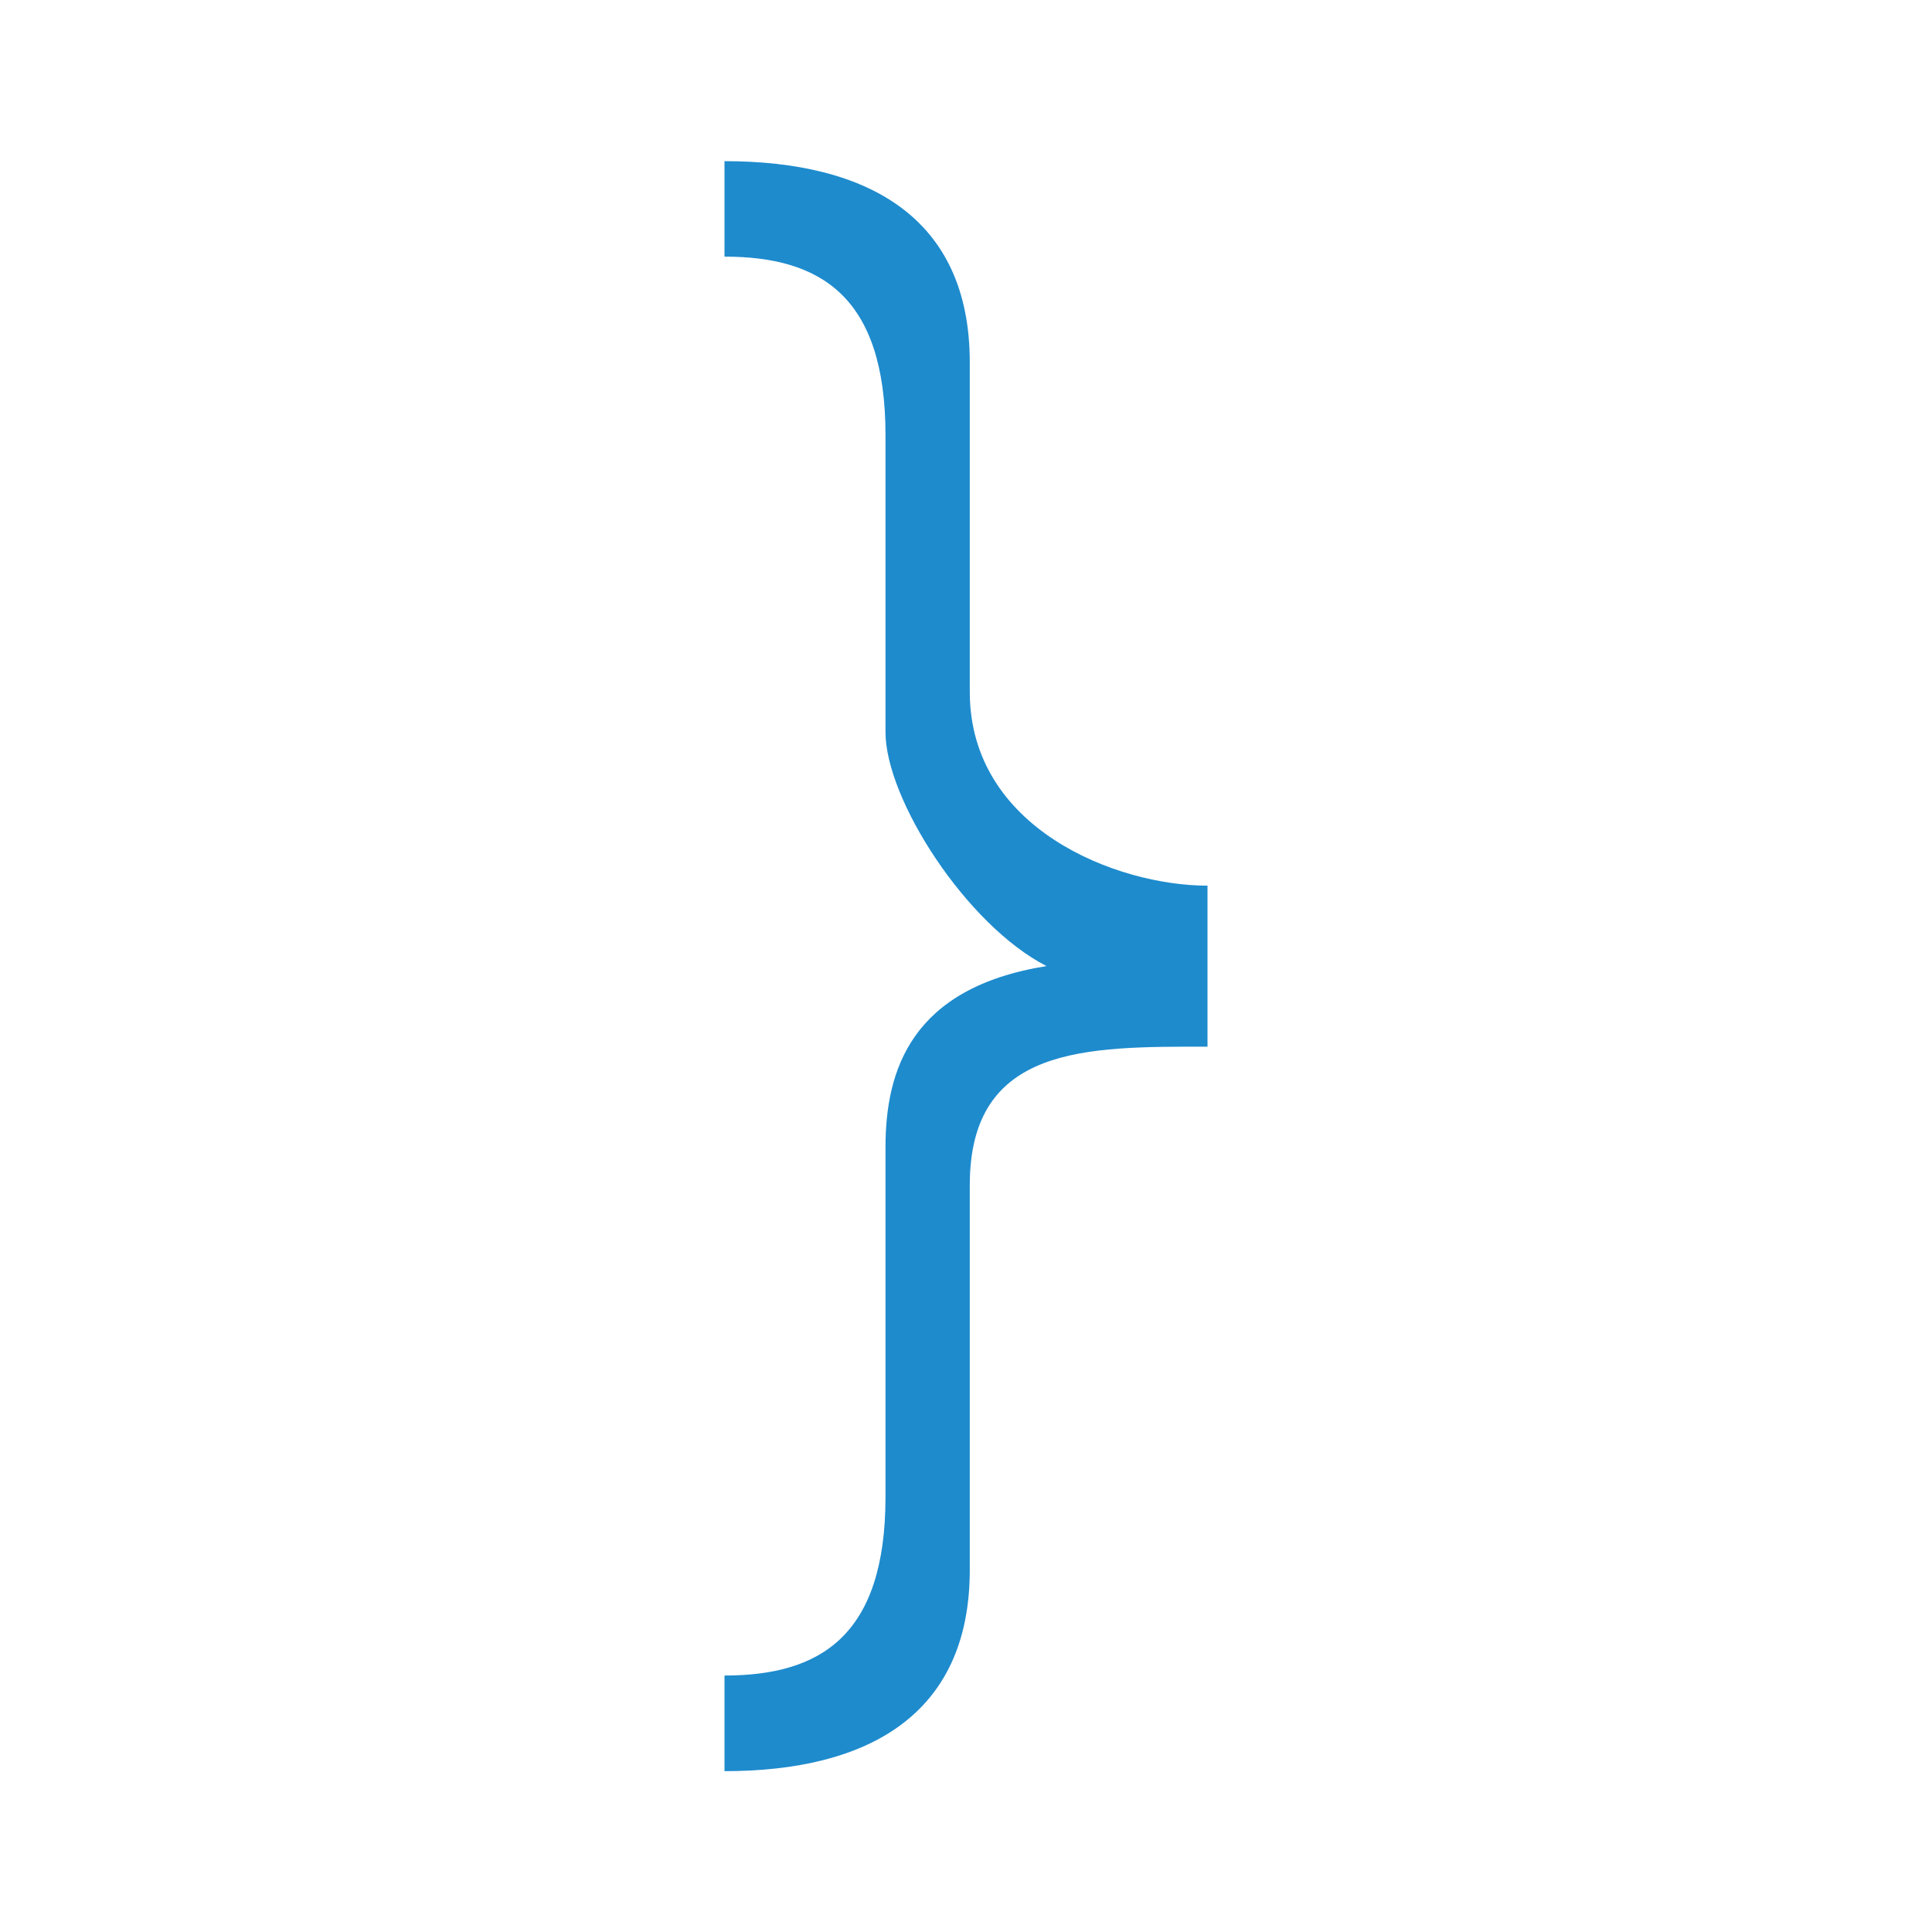
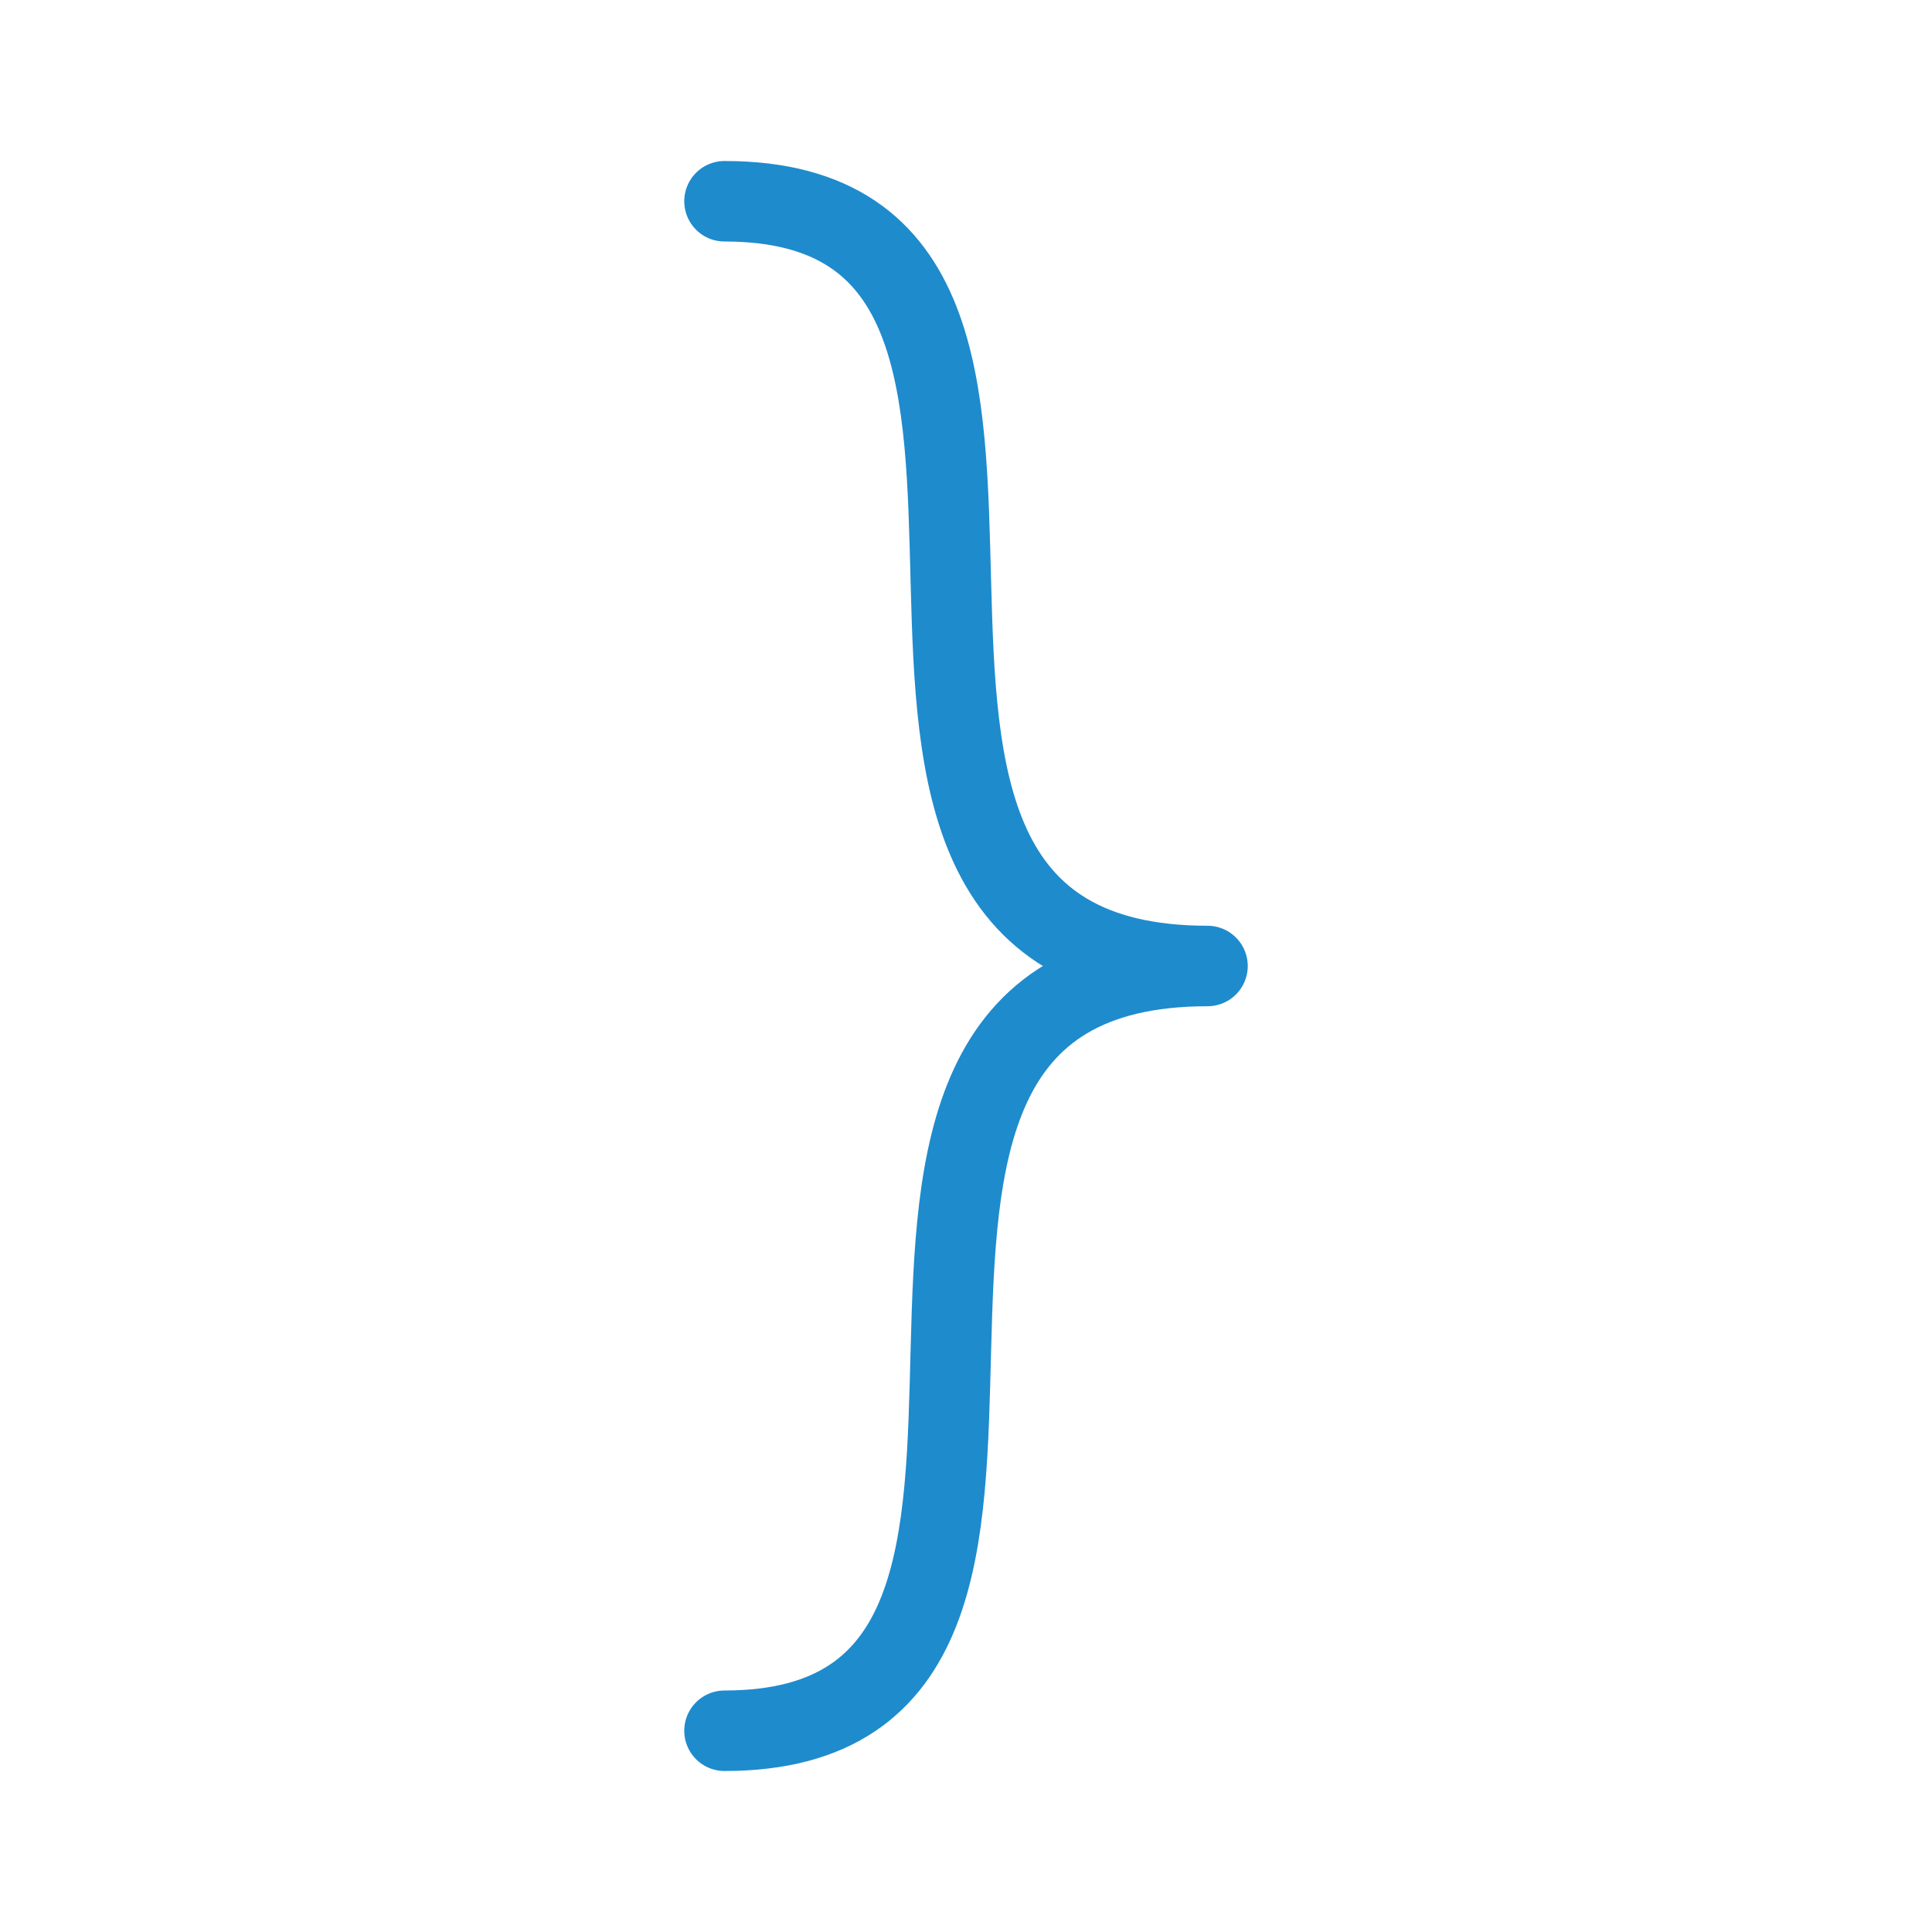
<svg xmlns="http://www.w3.org/2000/svg" viewBox="0 0 24 24">
-   <path d="m9 2v1.188c1.185 0 2 .486 2 2.219v3.688c0 .831 1.002 2.394 2 2.906-1.683.269-2 1.298-2 2.25v4.344c0 1.733-.816 2.219-2 2.219v1.188c1.777 0 3.047-.697 3.047-2.5v-4.781c0-1.74 1.453-1.719 2.953-1.719v-2c-1.129 0-2.953-.709-2.953-2.406v-4.094c0-1.803-1.27-2.5-3.047-2.5z" fill="#1e8bcd" />
+   <path id="ShapeColor-line" d="m 9,2.5 c 5.5,0 0,9.5 6,9.5 -6,0 -0.5,9.5 -6,9.5" fill="none" stroke="#1e8bcd" stroke-linecap="round" stroke-linejoin="round" />
</svg>
